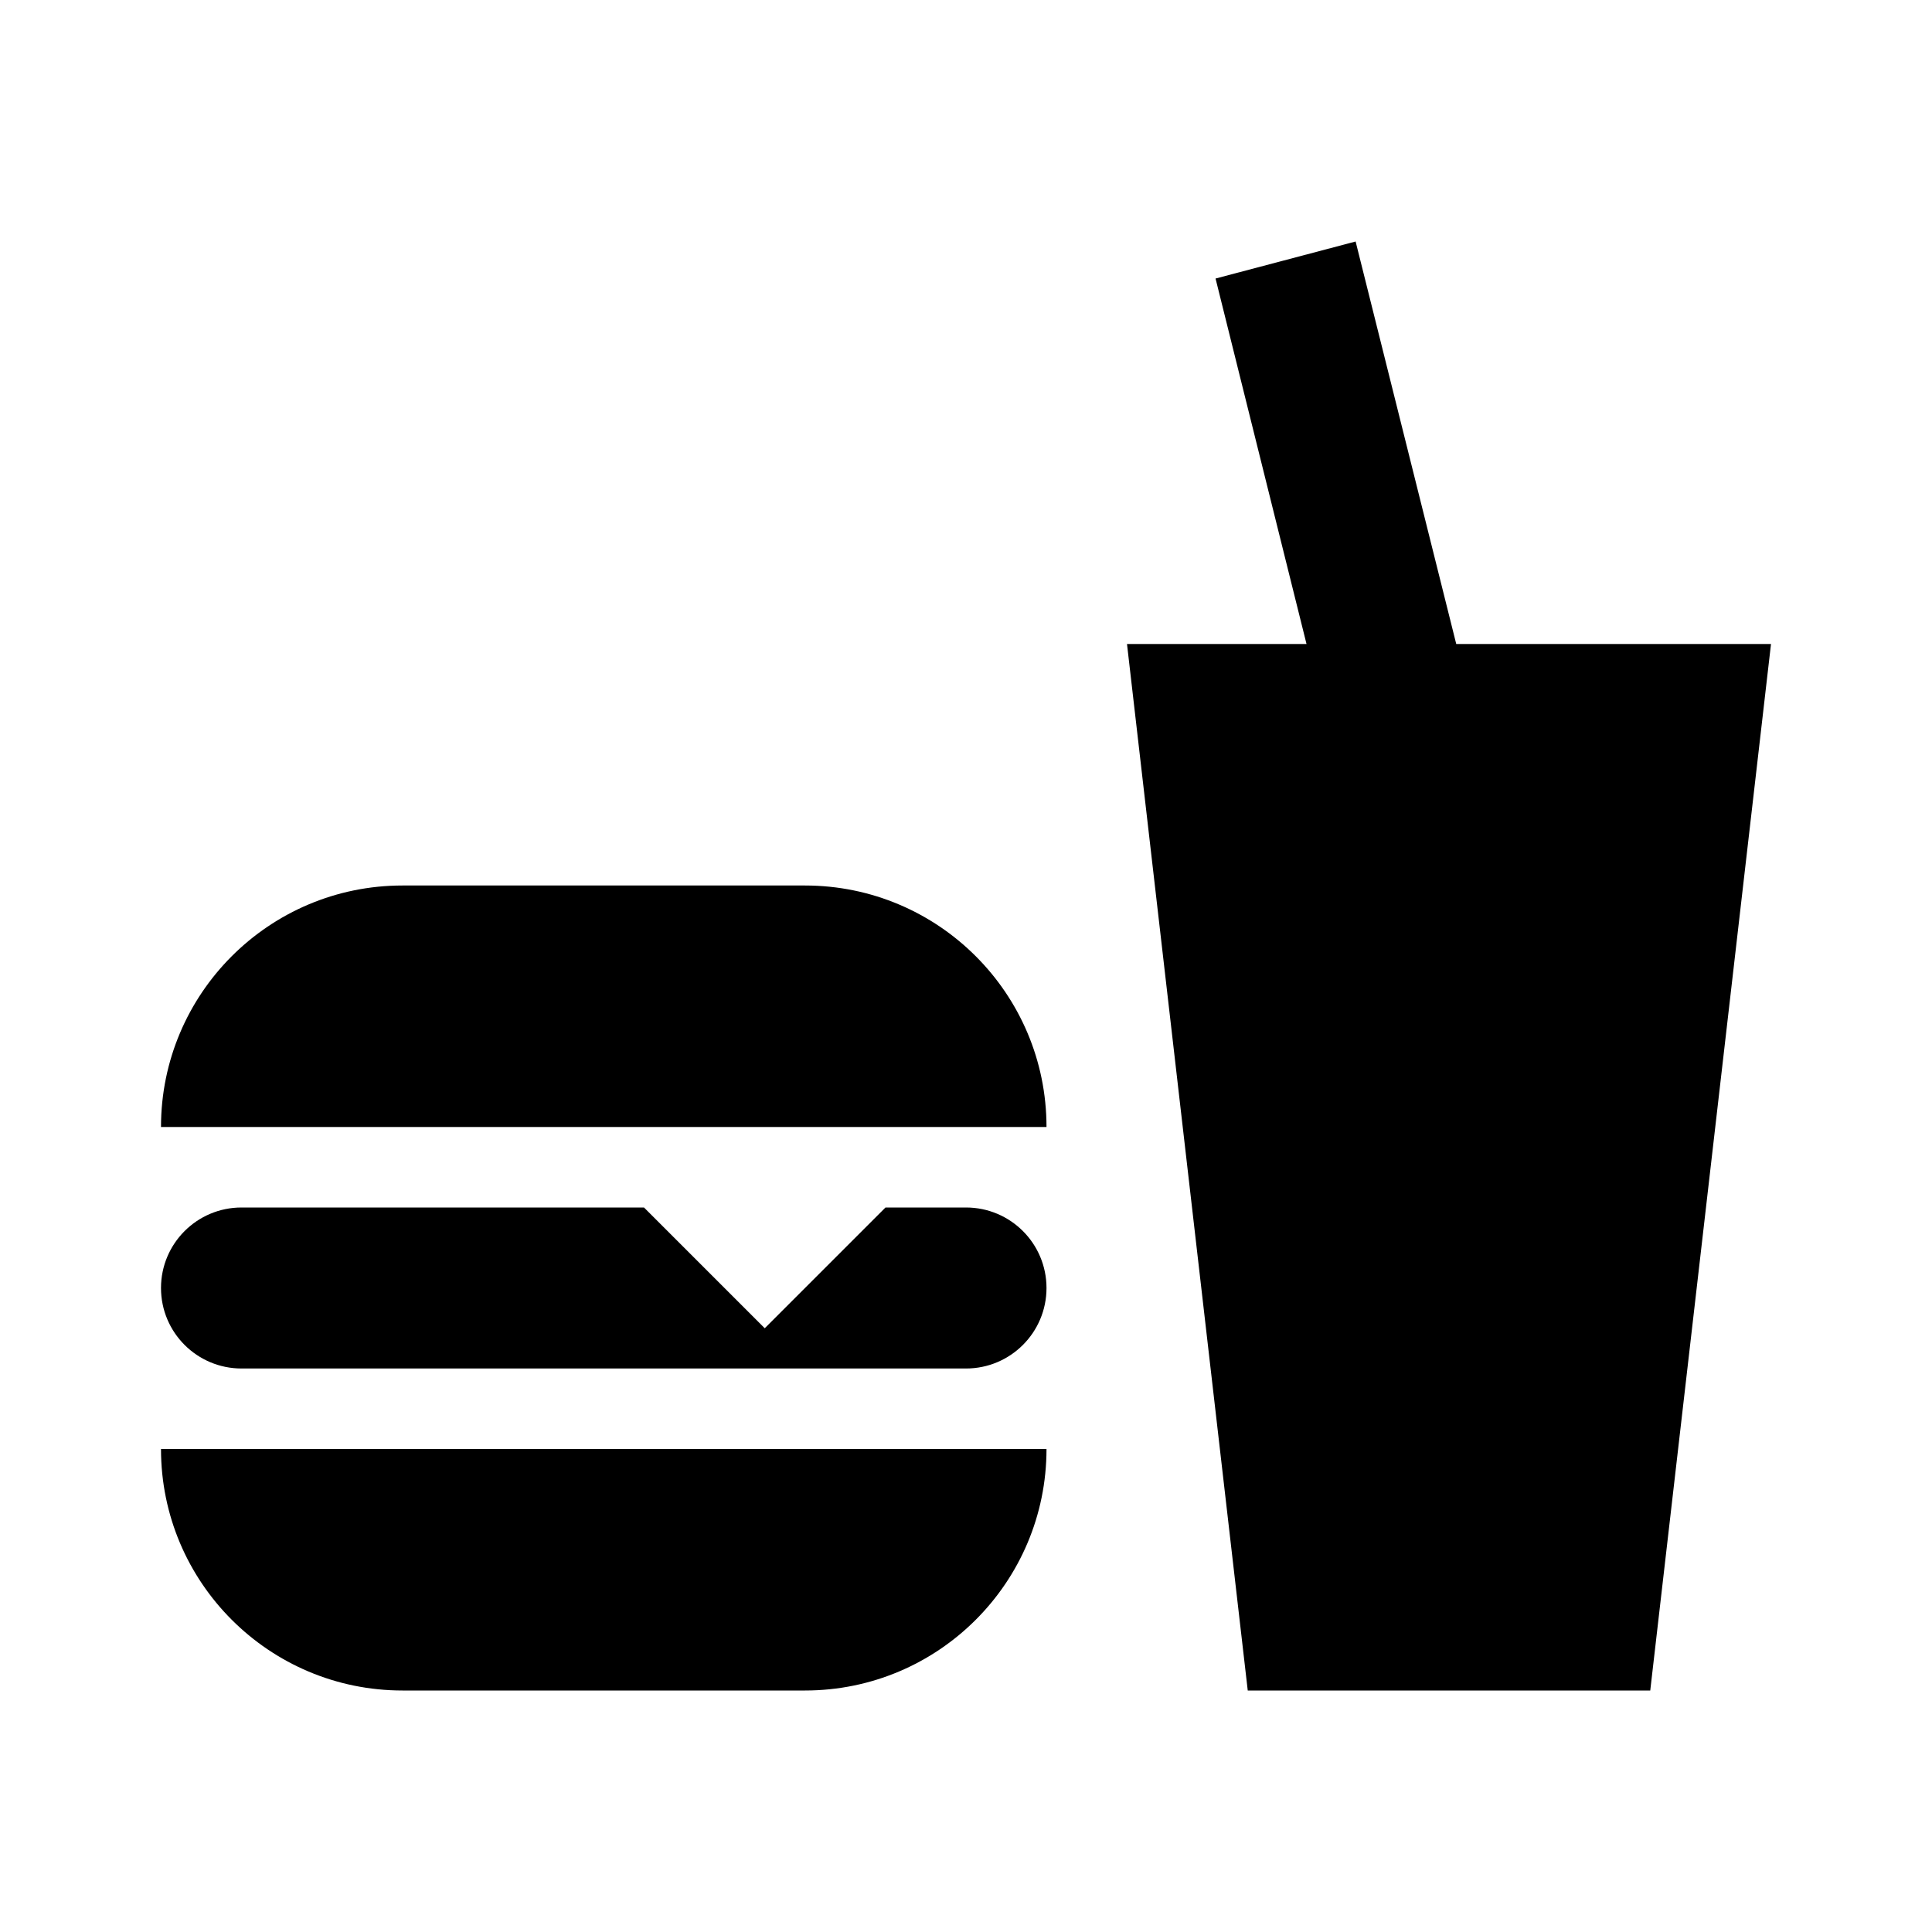
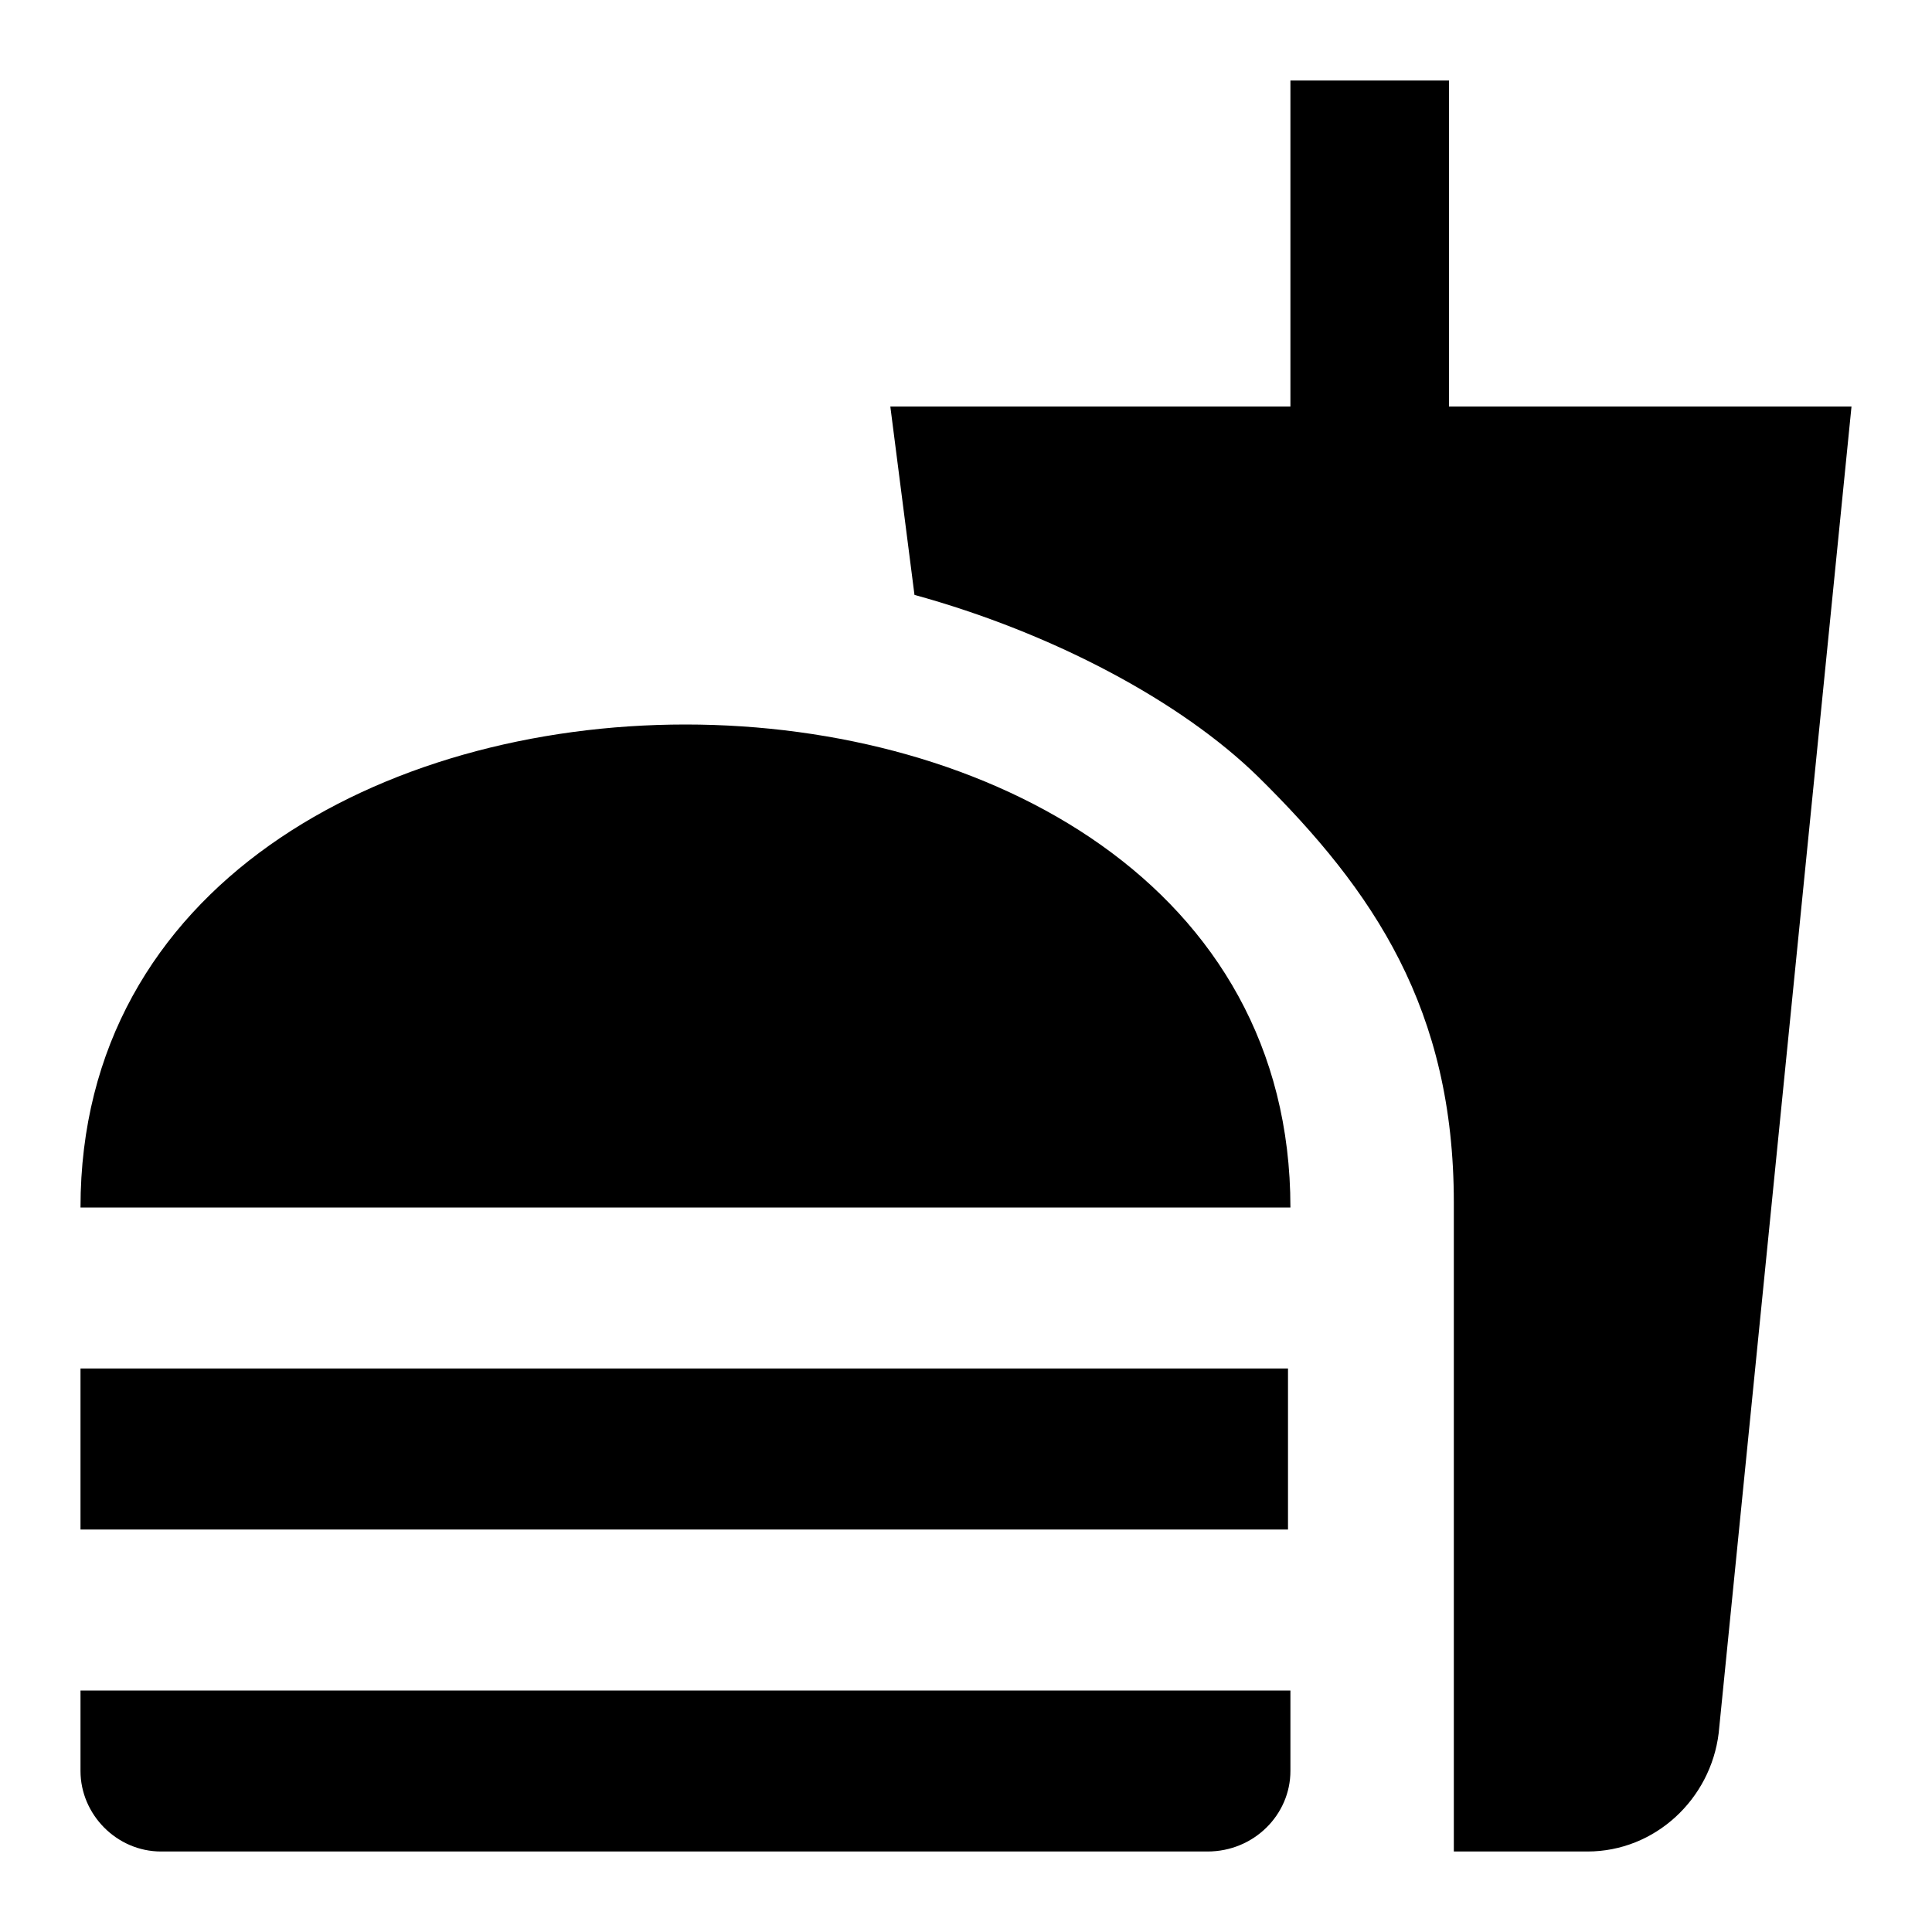
<svg xmlns="http://www.w3.org/2000/svg" width="24" height="24">
-   <path d="M15.5,21L14,8H16.23L15.1,3.46L16.84,3L18.09,8H22L20.5,21H15.5M5,11H10A3,3 0 0,1 13,14H2A3,3 0 0,1 5,11M13,18A3,3 0 0,1 10,21H5A3,3 0 0,1 2,18H13M3,15H8L9.5,16.5L11,15H12A1,1 0 0,1 13,16A1,1 0 0,1 12,17H3A1,1 0 0,1 2,16A1,1 0 0,1 3,15Z" />
+   <path d="M18.06 23H19.72C20.56 23 21.25 22.35 21.35 21.53L23 5.05H18V1H16.03V5.05H11.06L11.36 7.39C13.07 7.86 14.67 8.71 15.63 9.65C17.07 11.07 18.06 12.54 18.06 14.94V23M1 22V21H16.03V22C16.03 22.54 15.58 23 15 23H2C1.45 23 1 22.54 1 22M16.03 15C16.03 7 1 7 1 15H16.03M1 17H16V19H1V17Z" />
</svg>
